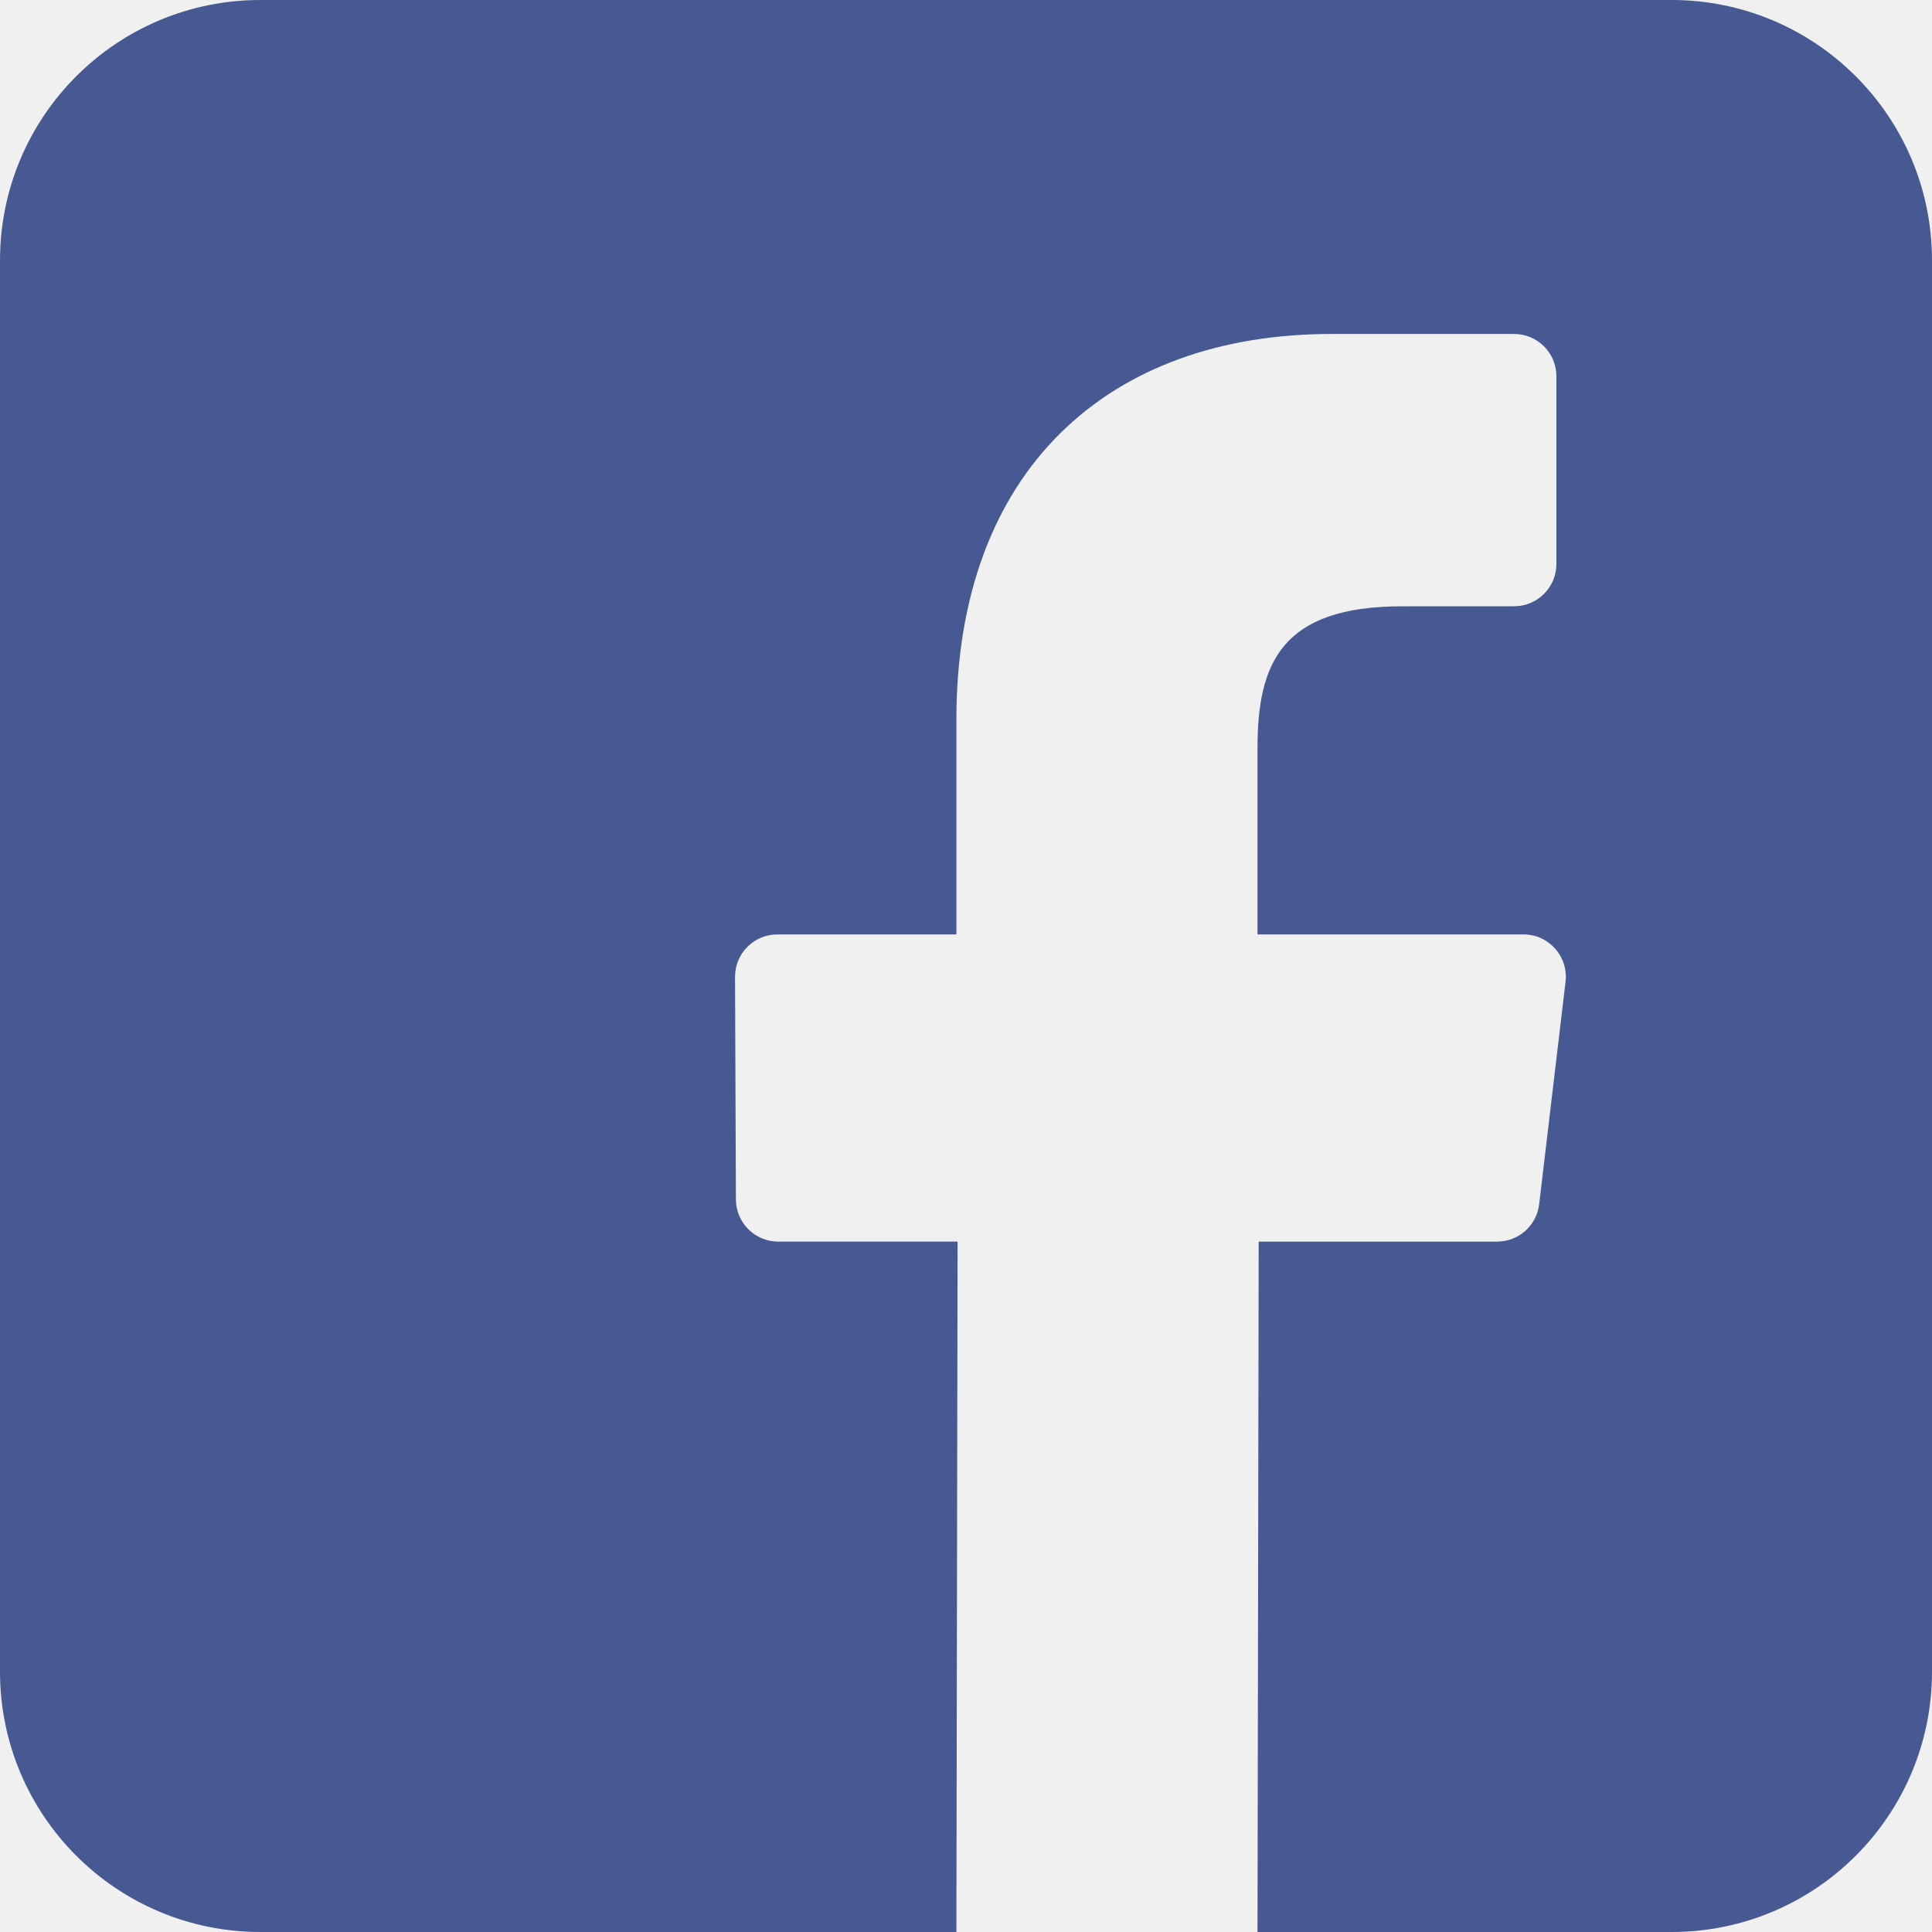
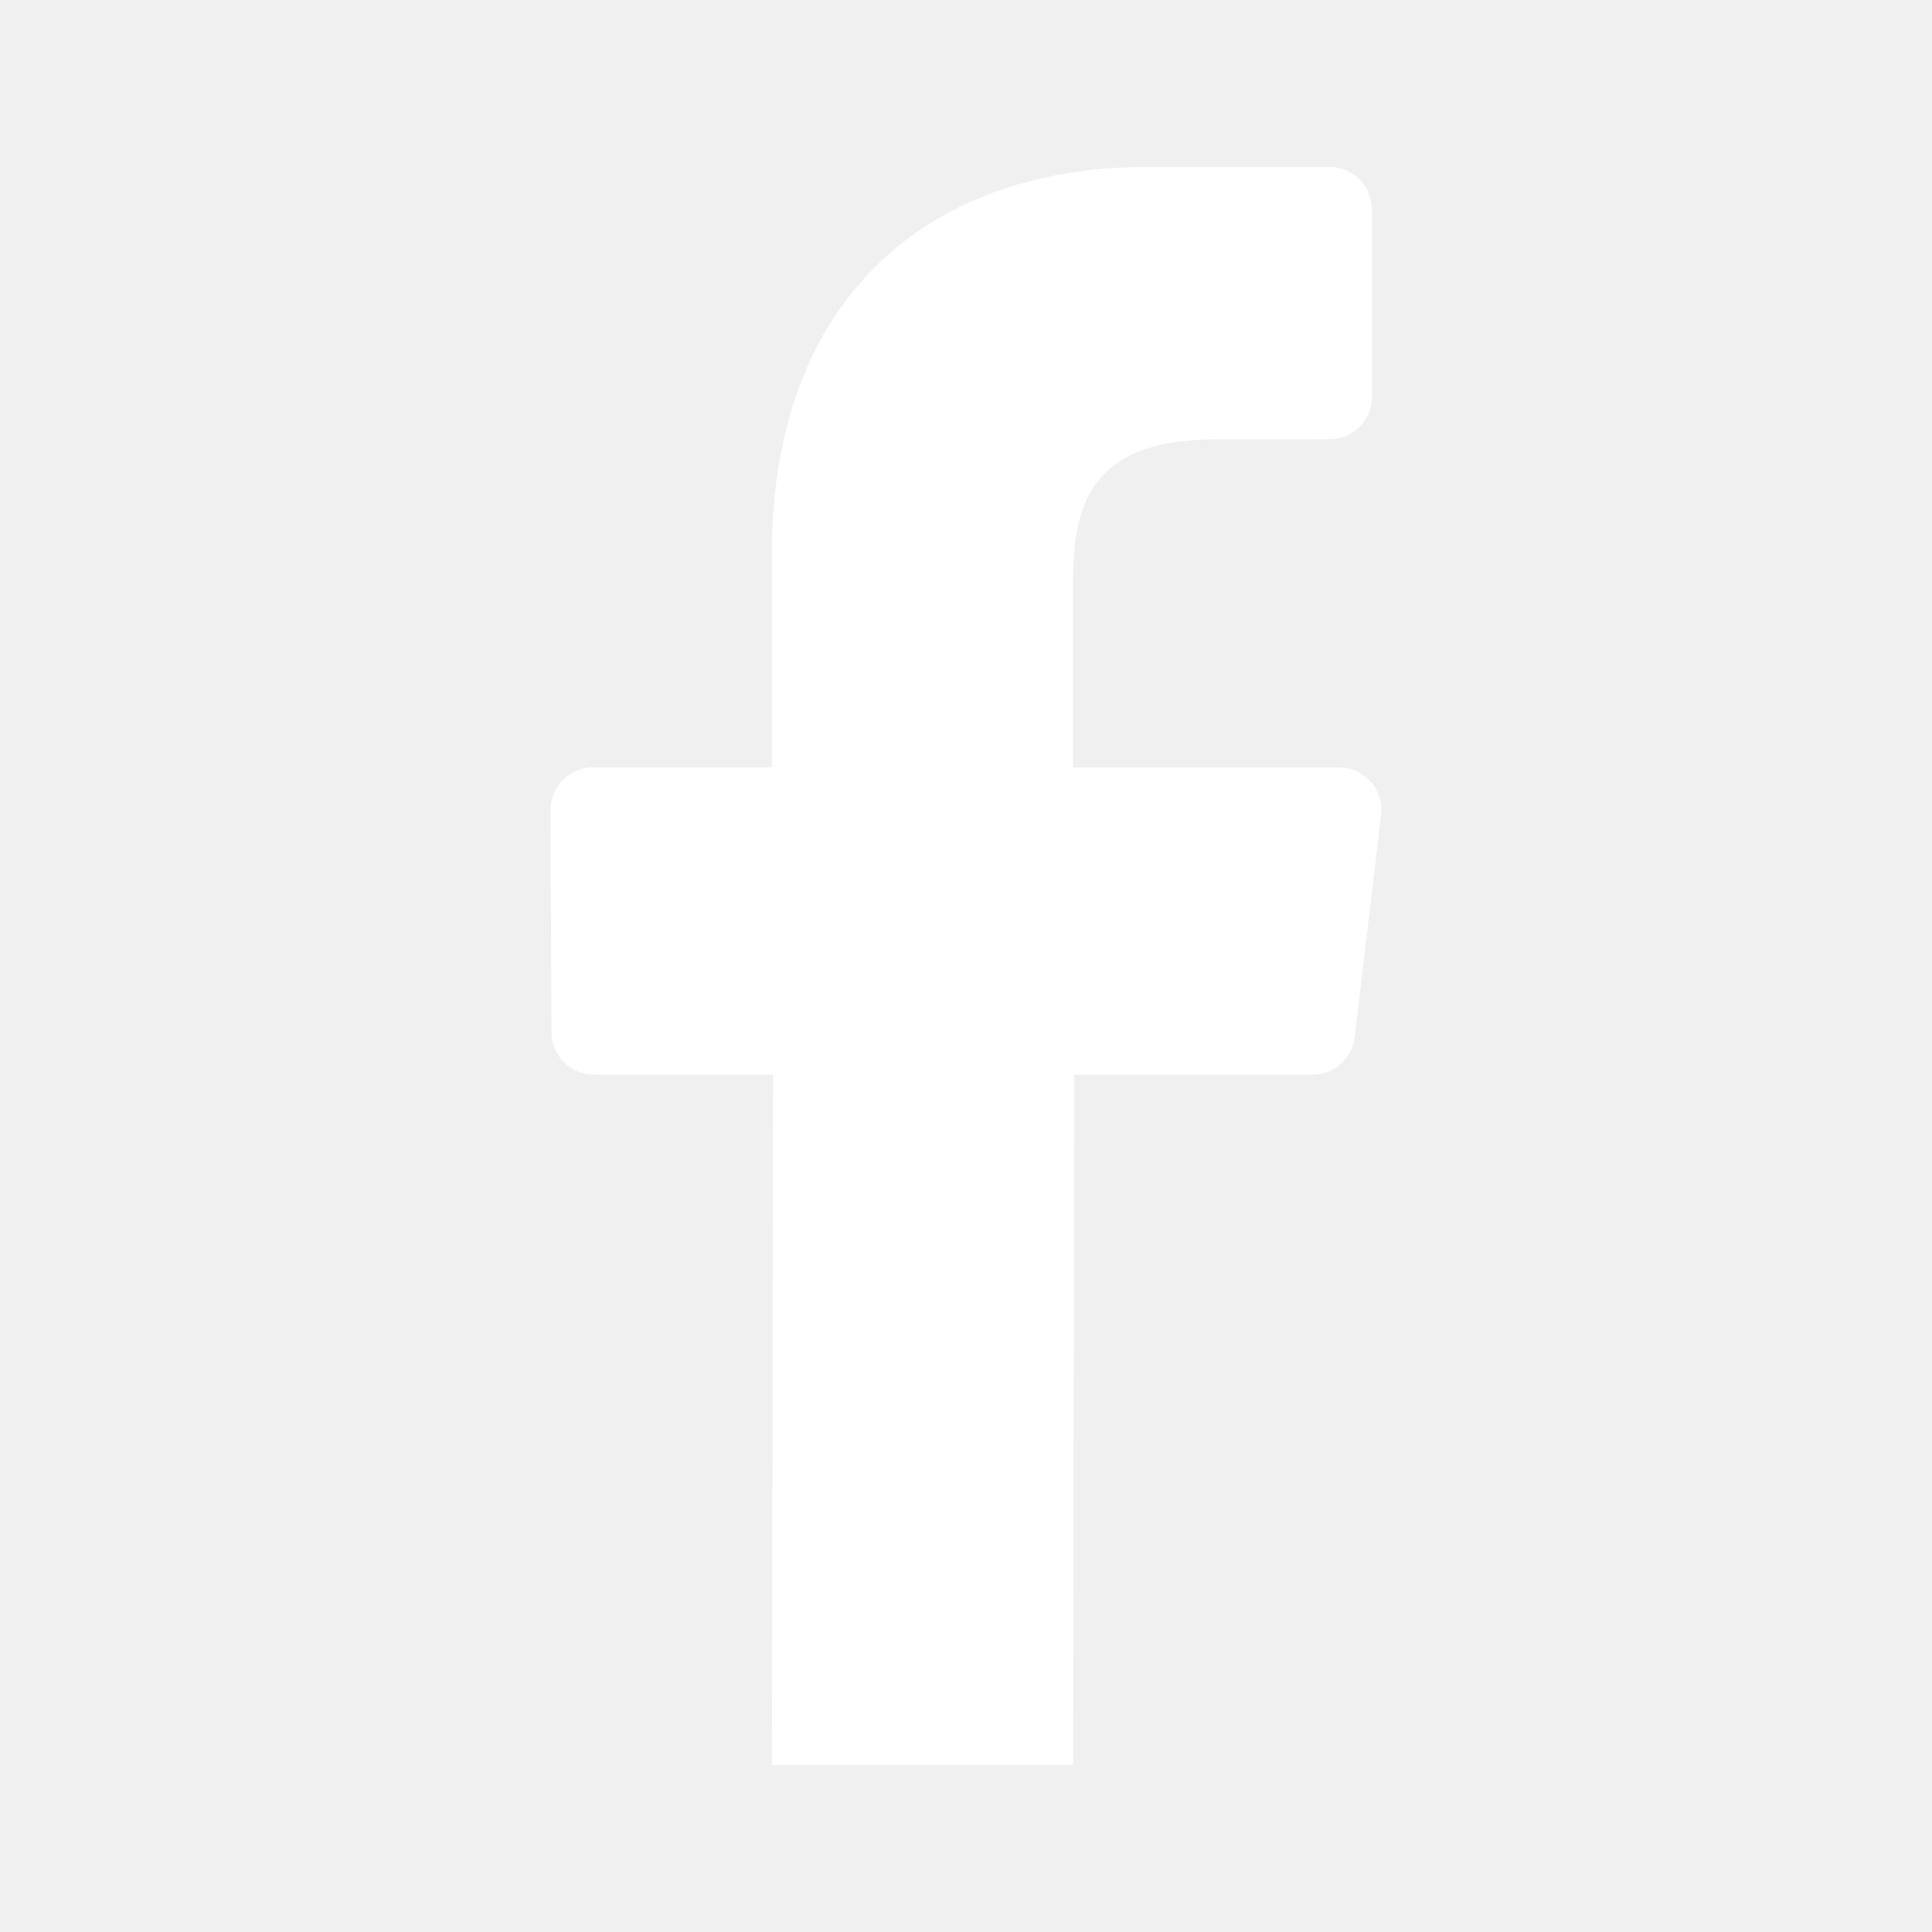
- <svg xmlns="http://www.w3.org/2000/svg" version="1.1" id="Layer_1" x="0px" y="0px" viewBox="0 0 408.788 408.788" style="enable-background:new 0 0 408.788 408.788;" xml:space="preserve">
-   <path style="fill:#475993;" d="M353.701,0H55.087C24.665,0,0.002,24.662,0.002,55.085v298.616c0,30.423,24.662,55.085,55.085,55.085  h147.275l0.251-146.078h-37.951c-4.932,0-8.935-3.988-8.954-8.92l-0.182-47.087c-0.019-4.959,3.996-8.989,8.955-8.989h37.882  v-45.498c0-52.8,32.247-81.55,79.348-81.55h38.65c4.945,0,8.955,4.009,8.955,8.955v39.704c0,4.944-4.007,8.952-8.95,8.955  l-23.719,0.011c-25.615,0-30.575,12.172-30.575,30.035v39.389h56.285c5.363,0,9.524,4.683,8.892,10.009l-5.581,47.087  c-0.534,4.506-4.355,7.901-8.892,7.901h-50.453l-0.251,146.078h87.631c30.422,0,55.084-24.662,55.084-55.084V55.085  C408.786,24.662,384.124,0,353.701,0z" />
-   <g>
- </g>
-   <g>
- </g>
-   <g>
- </g>
-   <g>
- </g>
-   <g>
- </g>
-   <g>
- </g>
-   <g>
- </g>
-   <g>
- </g>
-   <g>
- </g>
-   <g>
- </g>
-   <g>
- </g>
-   <g>
- </g>
-   <g>
- </g>
-   <g>
- </g>
-   <g>
- </g>
+ <svg xmlns="http://www.w3.org/2000/svg" version="1.1" id="Layer_1" x="0px" y="0px" width="54px" height="54px" viewBox="0 0 54 54" enable-background="new 0 0 54 54" xml:space="preserve">
+   <path fill="#fff" d="M21.576,49.332l0.033-19.297h-5.013c-0.651,0-1.18-0.527-1.183-1.178l-0.024-6.22  c-0.002-0.655,0.528-1.188,1.183-1.188h5.004v-6.01c0-6.975,4.26-10.772,10.481-10.772h5.105c0.654,0,1.184,0.53,1.184,1.183v5.245  c0,0.653-0.529,1.183-1.182,1.183l-3.134,0.001c-3.384,0-4.039,1.608-4.039,3.967v5.204h7.435c0.709,0,1.259,0.618,1.176,1.322  l-0.738,6.22c-0.07,0.596-0.574,1.043-1.174,1.043h-6.665l-0.033,19.297" />
</svg>
